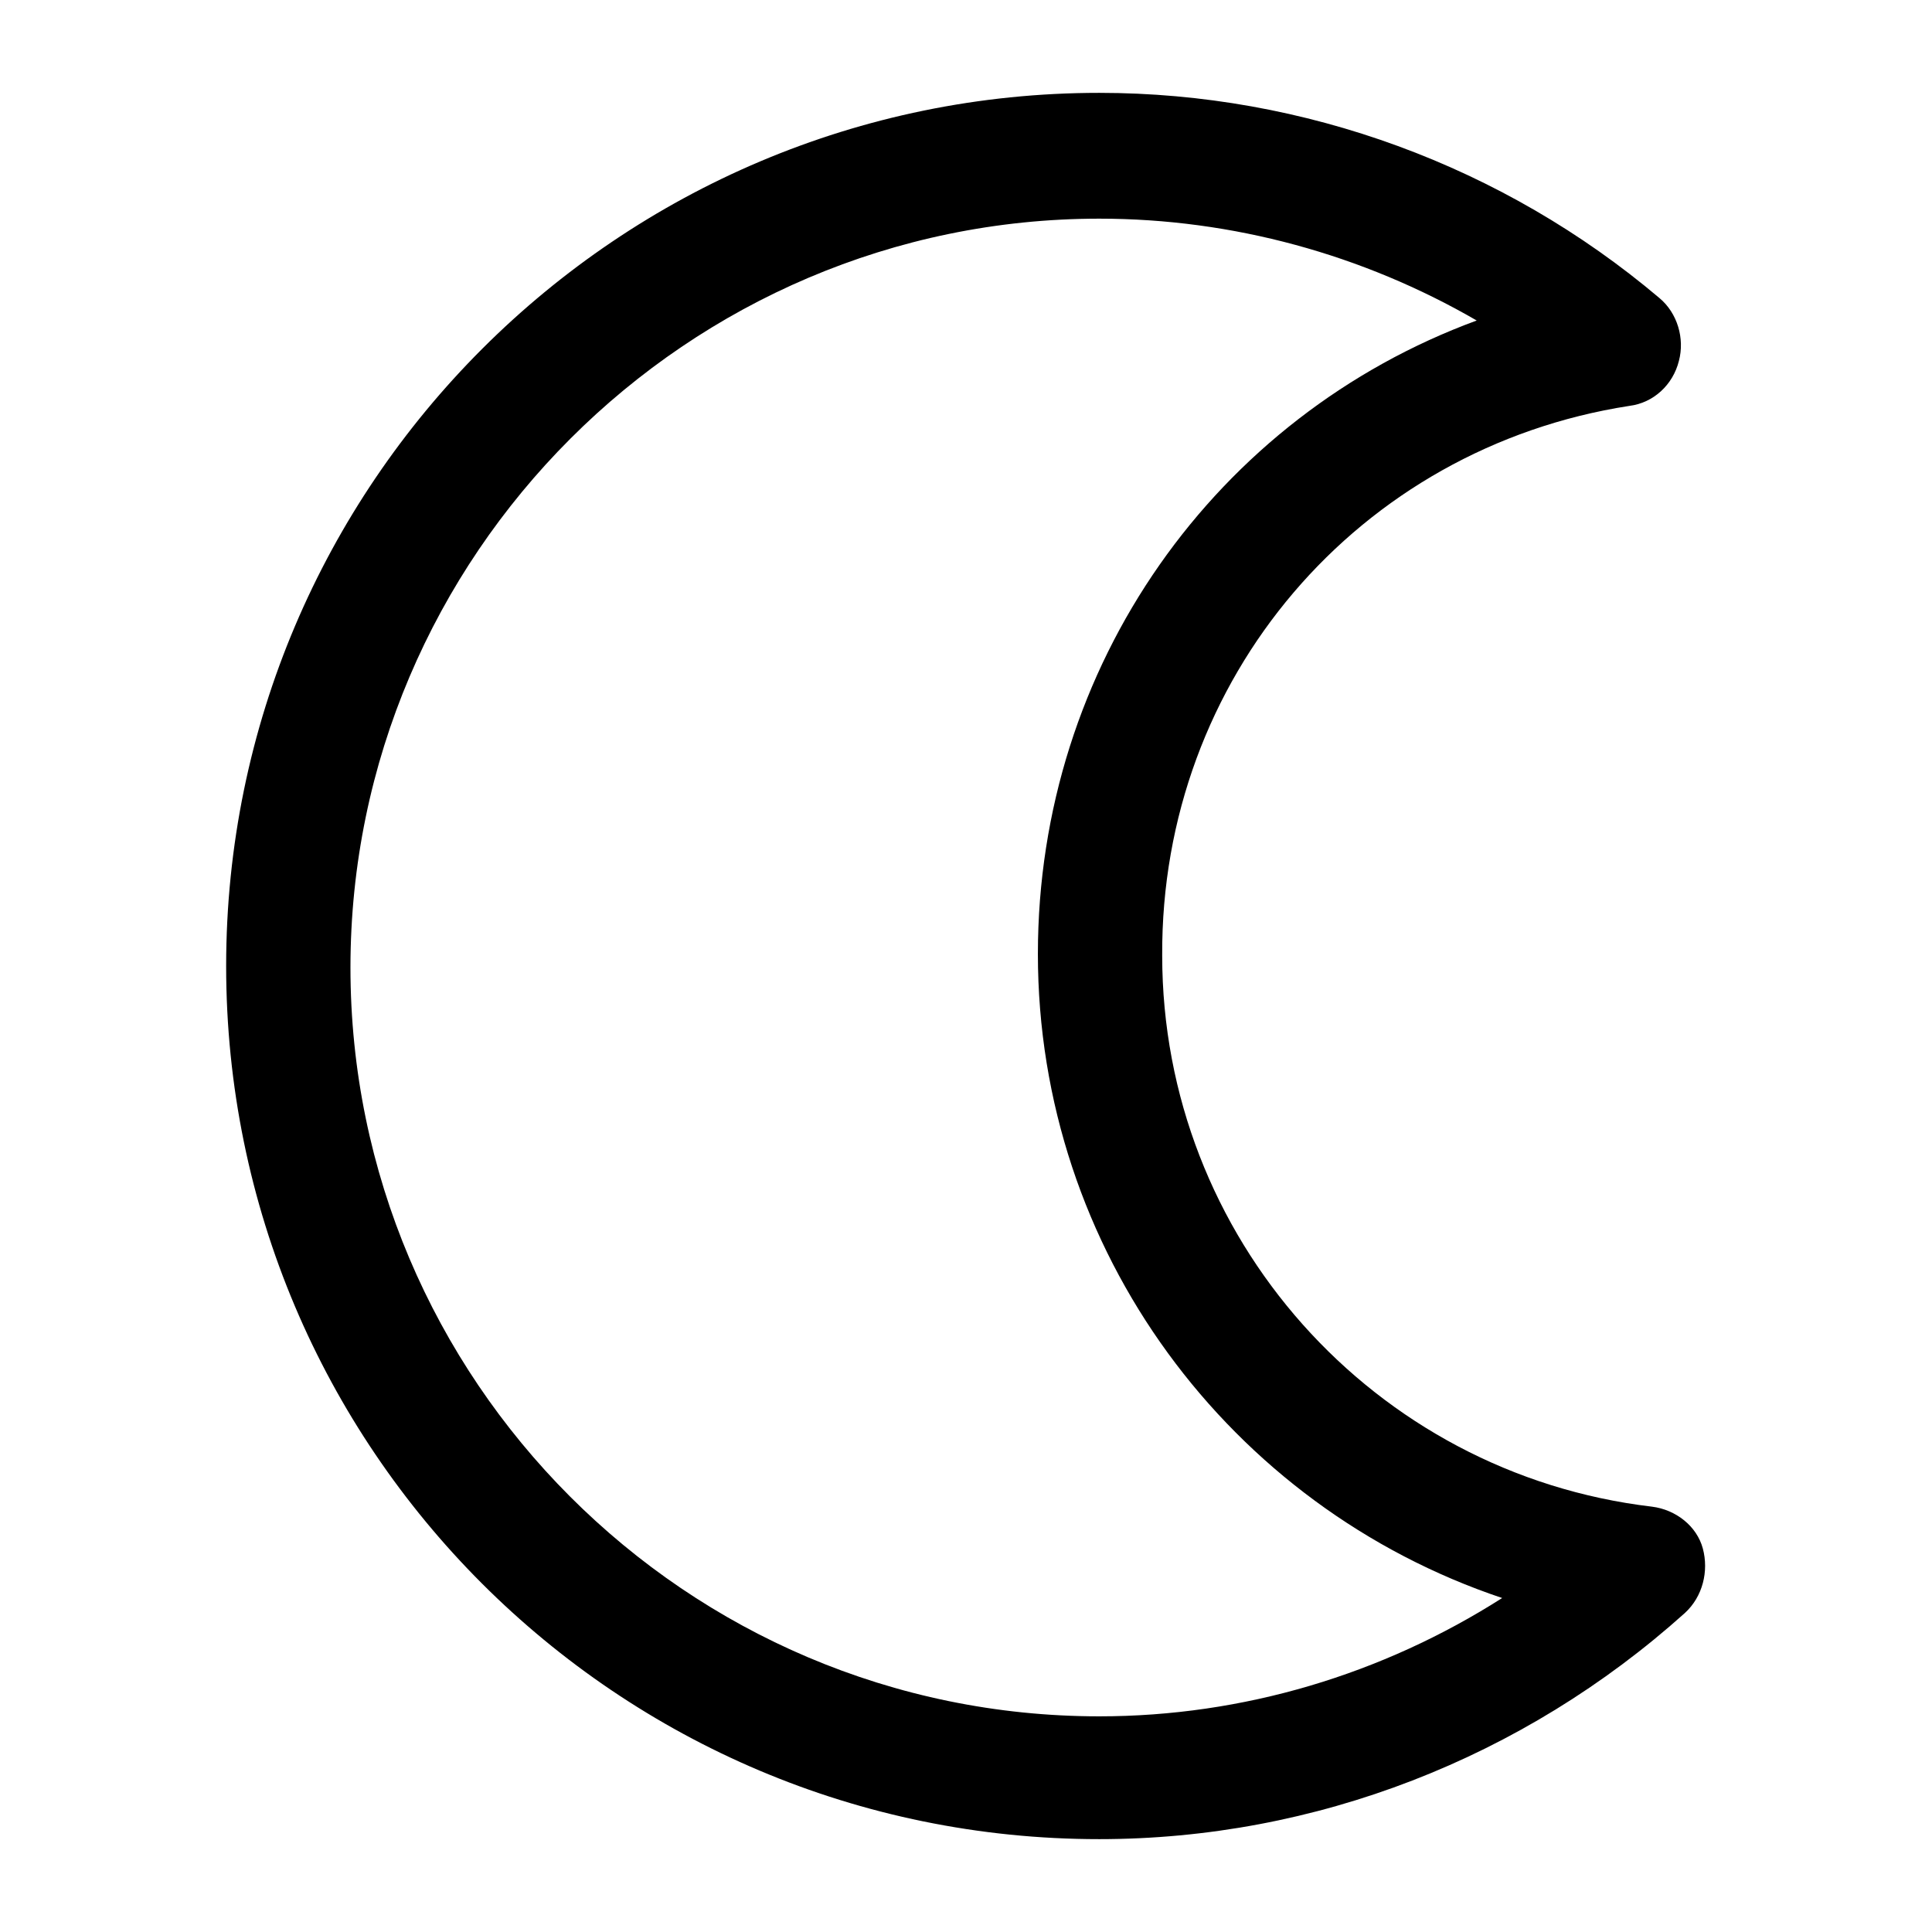
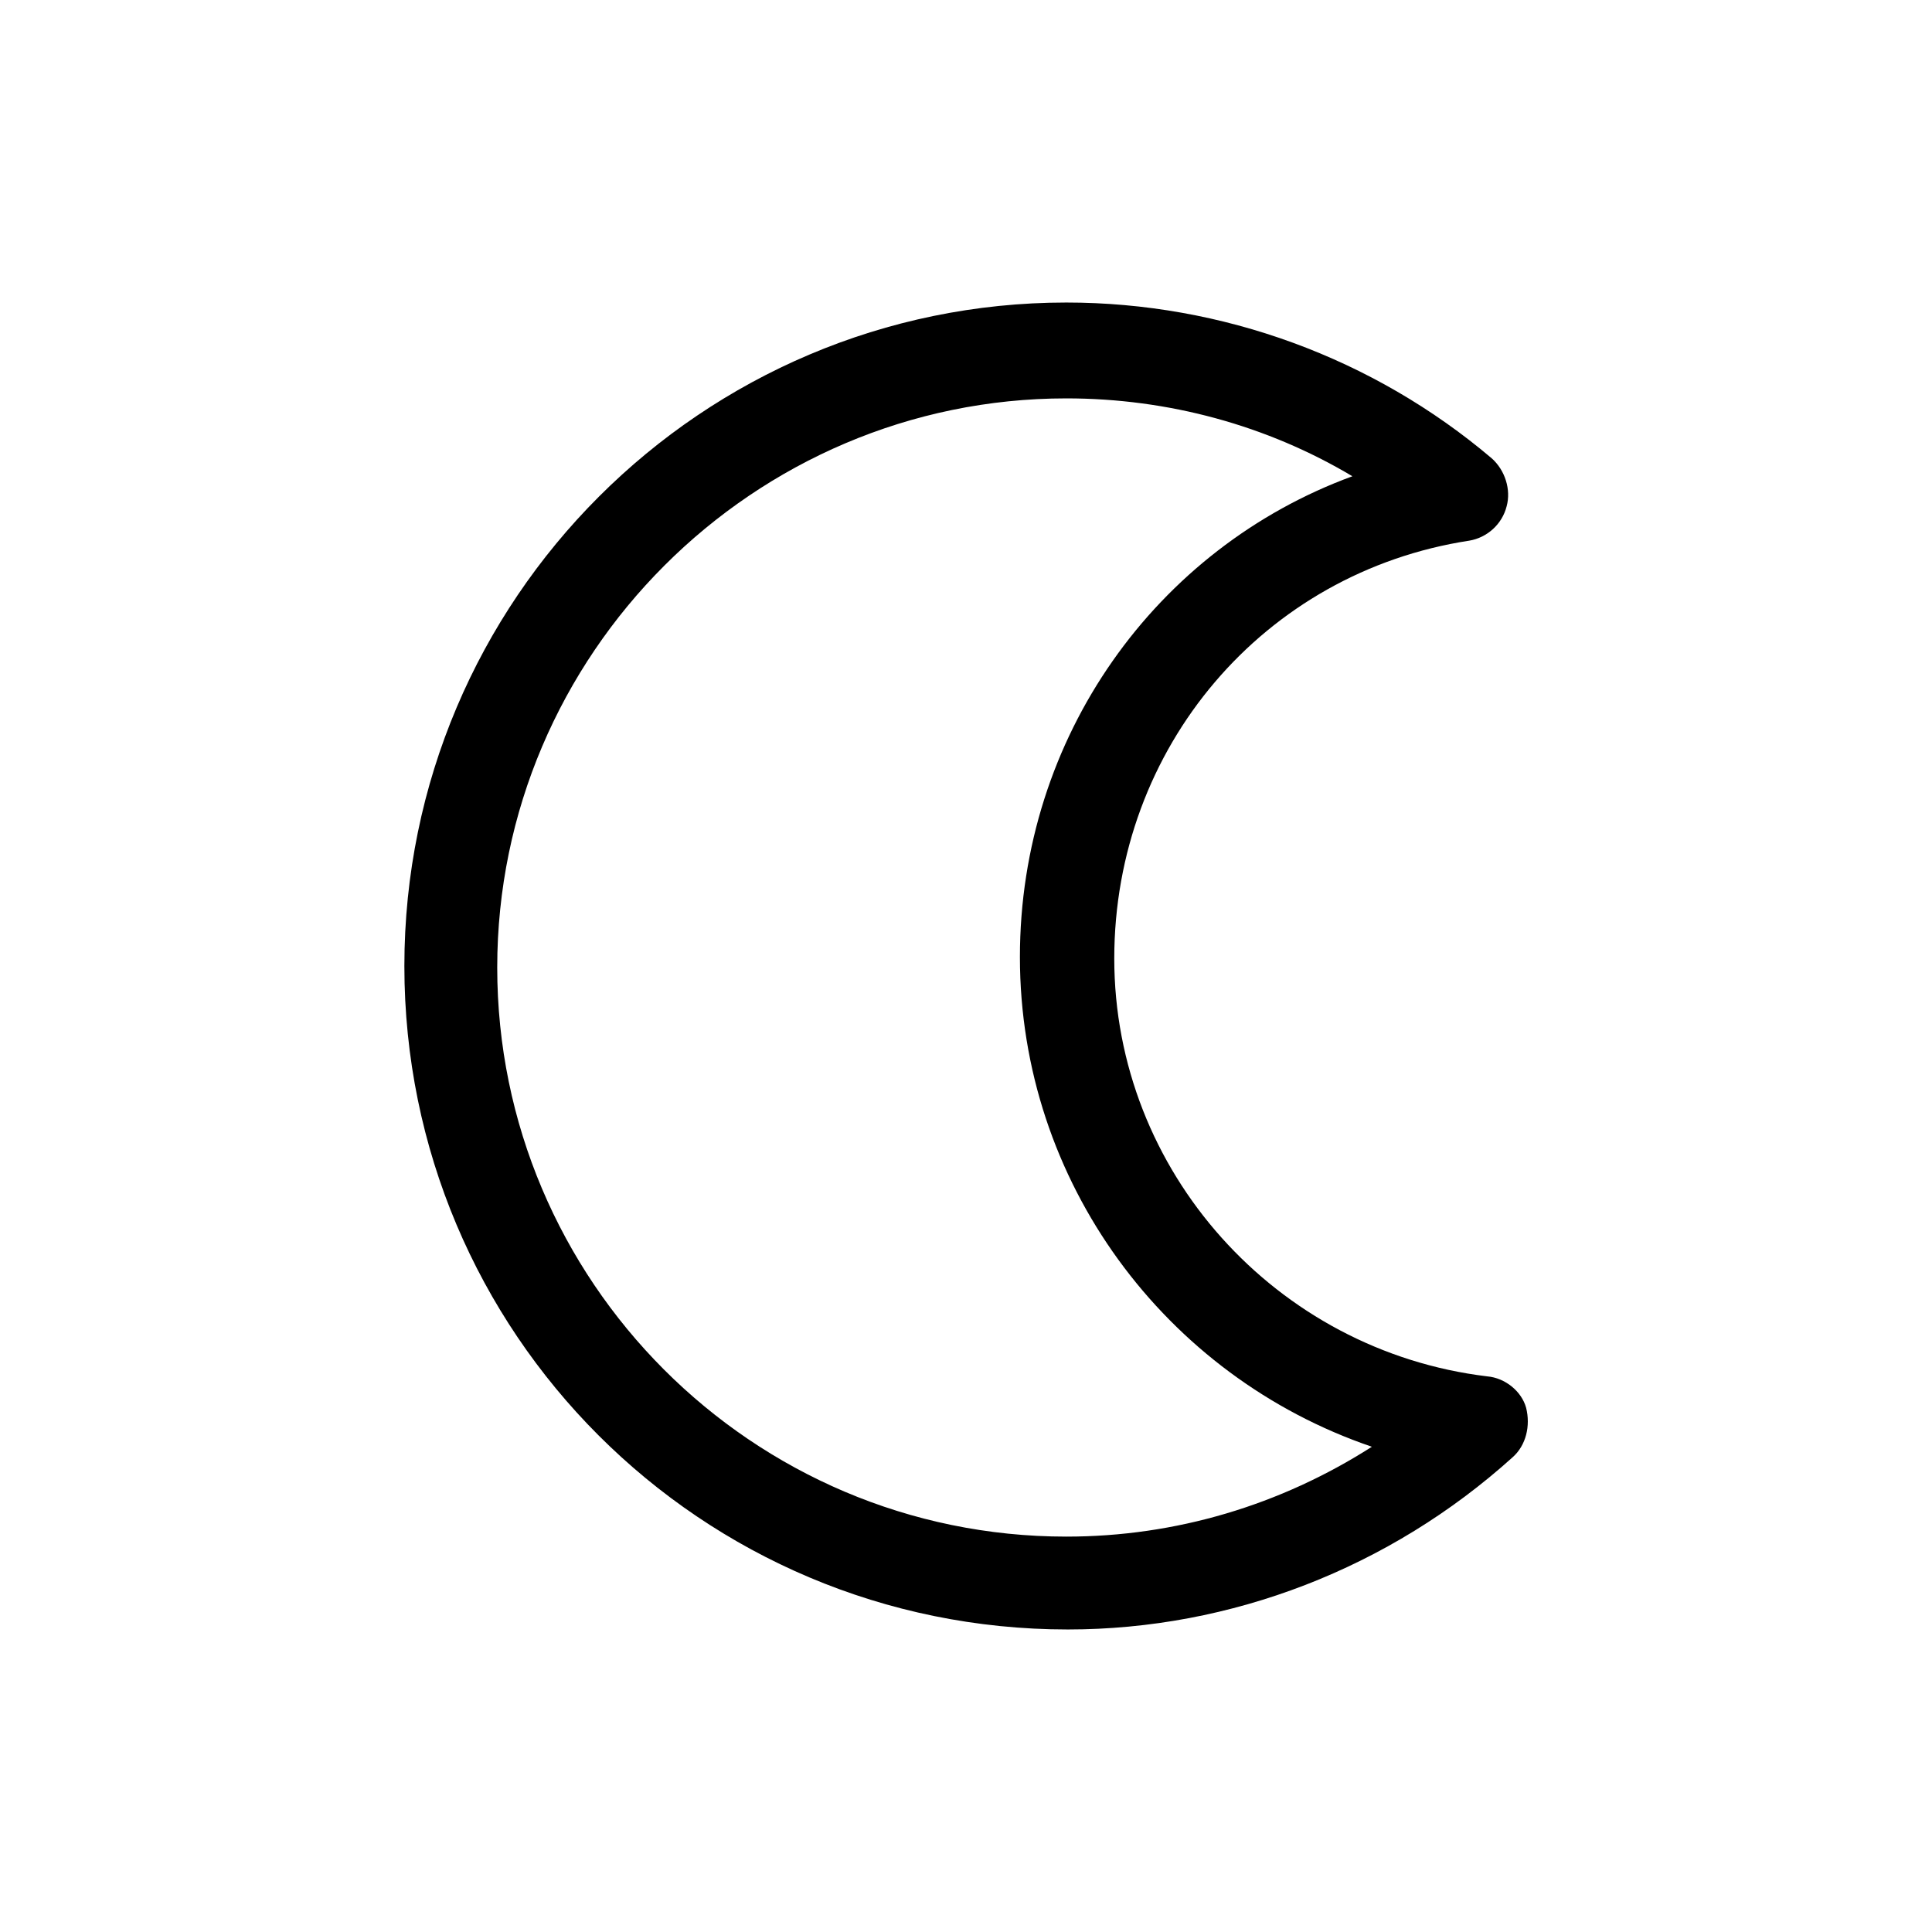
- <svg xmlns="http://www.w3.org/2000/svg" version="1.1" viewBox="0 0 129 129" enable-background="new 0 0 129 129">
+ <svg xmlns="http://www.w3.org/2000/svg" version="1.1" id="Layer_1" x="0px" y="0px" viewBox="0 0 129 129" style="enable-background:new 0 0 129 129;" xml:space="preserve">
  <g>
-     <path d="m108.8,27.1c1.6-0.2 2.9-1.4 3.3-3 0.4-1.5-0.1-3.2-1.3-4.2-10.4-8.8-23.7-13.7-37.4-13.7-32.1,8.88178e-16-58.3,26.1-58.3,58.3s26.1,58.3 58.3,58.3c14.4,0 28.3-5.4 39.1-15.1 1.2-1.1 1.6-2.8 1.2-4.3s-1.8-2.6-3.4-2.8c-18.6-2.2-32.7-18-32.7-36.8-0.1-18.5 13.1-33.9 31.2-36.7zm-39.5,36.6c0,19.8 12.8,36.9 31,43-8,5.1-17.3,7.9-26.9,7.9-27.6,0-50-22.5-50-50s22.5-50 50-50c8.9,0 17.6,2.4 25.2,6.8-17.4,6.4-29.3,23-29.3,42.3z" />
+     <path d="M98.1,36.1c1.2-0.2,2.2-1.1,2.5-2.3c0.3-1.1-0.1-2.4-1-3.2c-7.9-6.7-18-10.4-28.4-10.4C46.9,20.2,27,40,27,64.5   s19.8,44.3,44.3,44.3c10.9,0,21.5-4.1,29.7-11.5c0.9-0.8,1.2-2.1,0.9-3.3c-0.3-1.1-1.4-2-2.6-2.1C85.2,90.2,74.4,78.2,74.4,64   C74.4,49.9,84.4,38.2,98.1,36.1L98.1,36.1z M68.1,63.9c0,15,9.7,28,23.5,32.7c-6.1,3.9-13.1,6-20.4,6c-21,0-38-17.1-38-38   s17.1-38,38-38c6.8,0,13.4,1.8,19.1,5.2C77.2,36.6,68.1,49.2,68.1,63.9z" />
  </g>
</svg>
